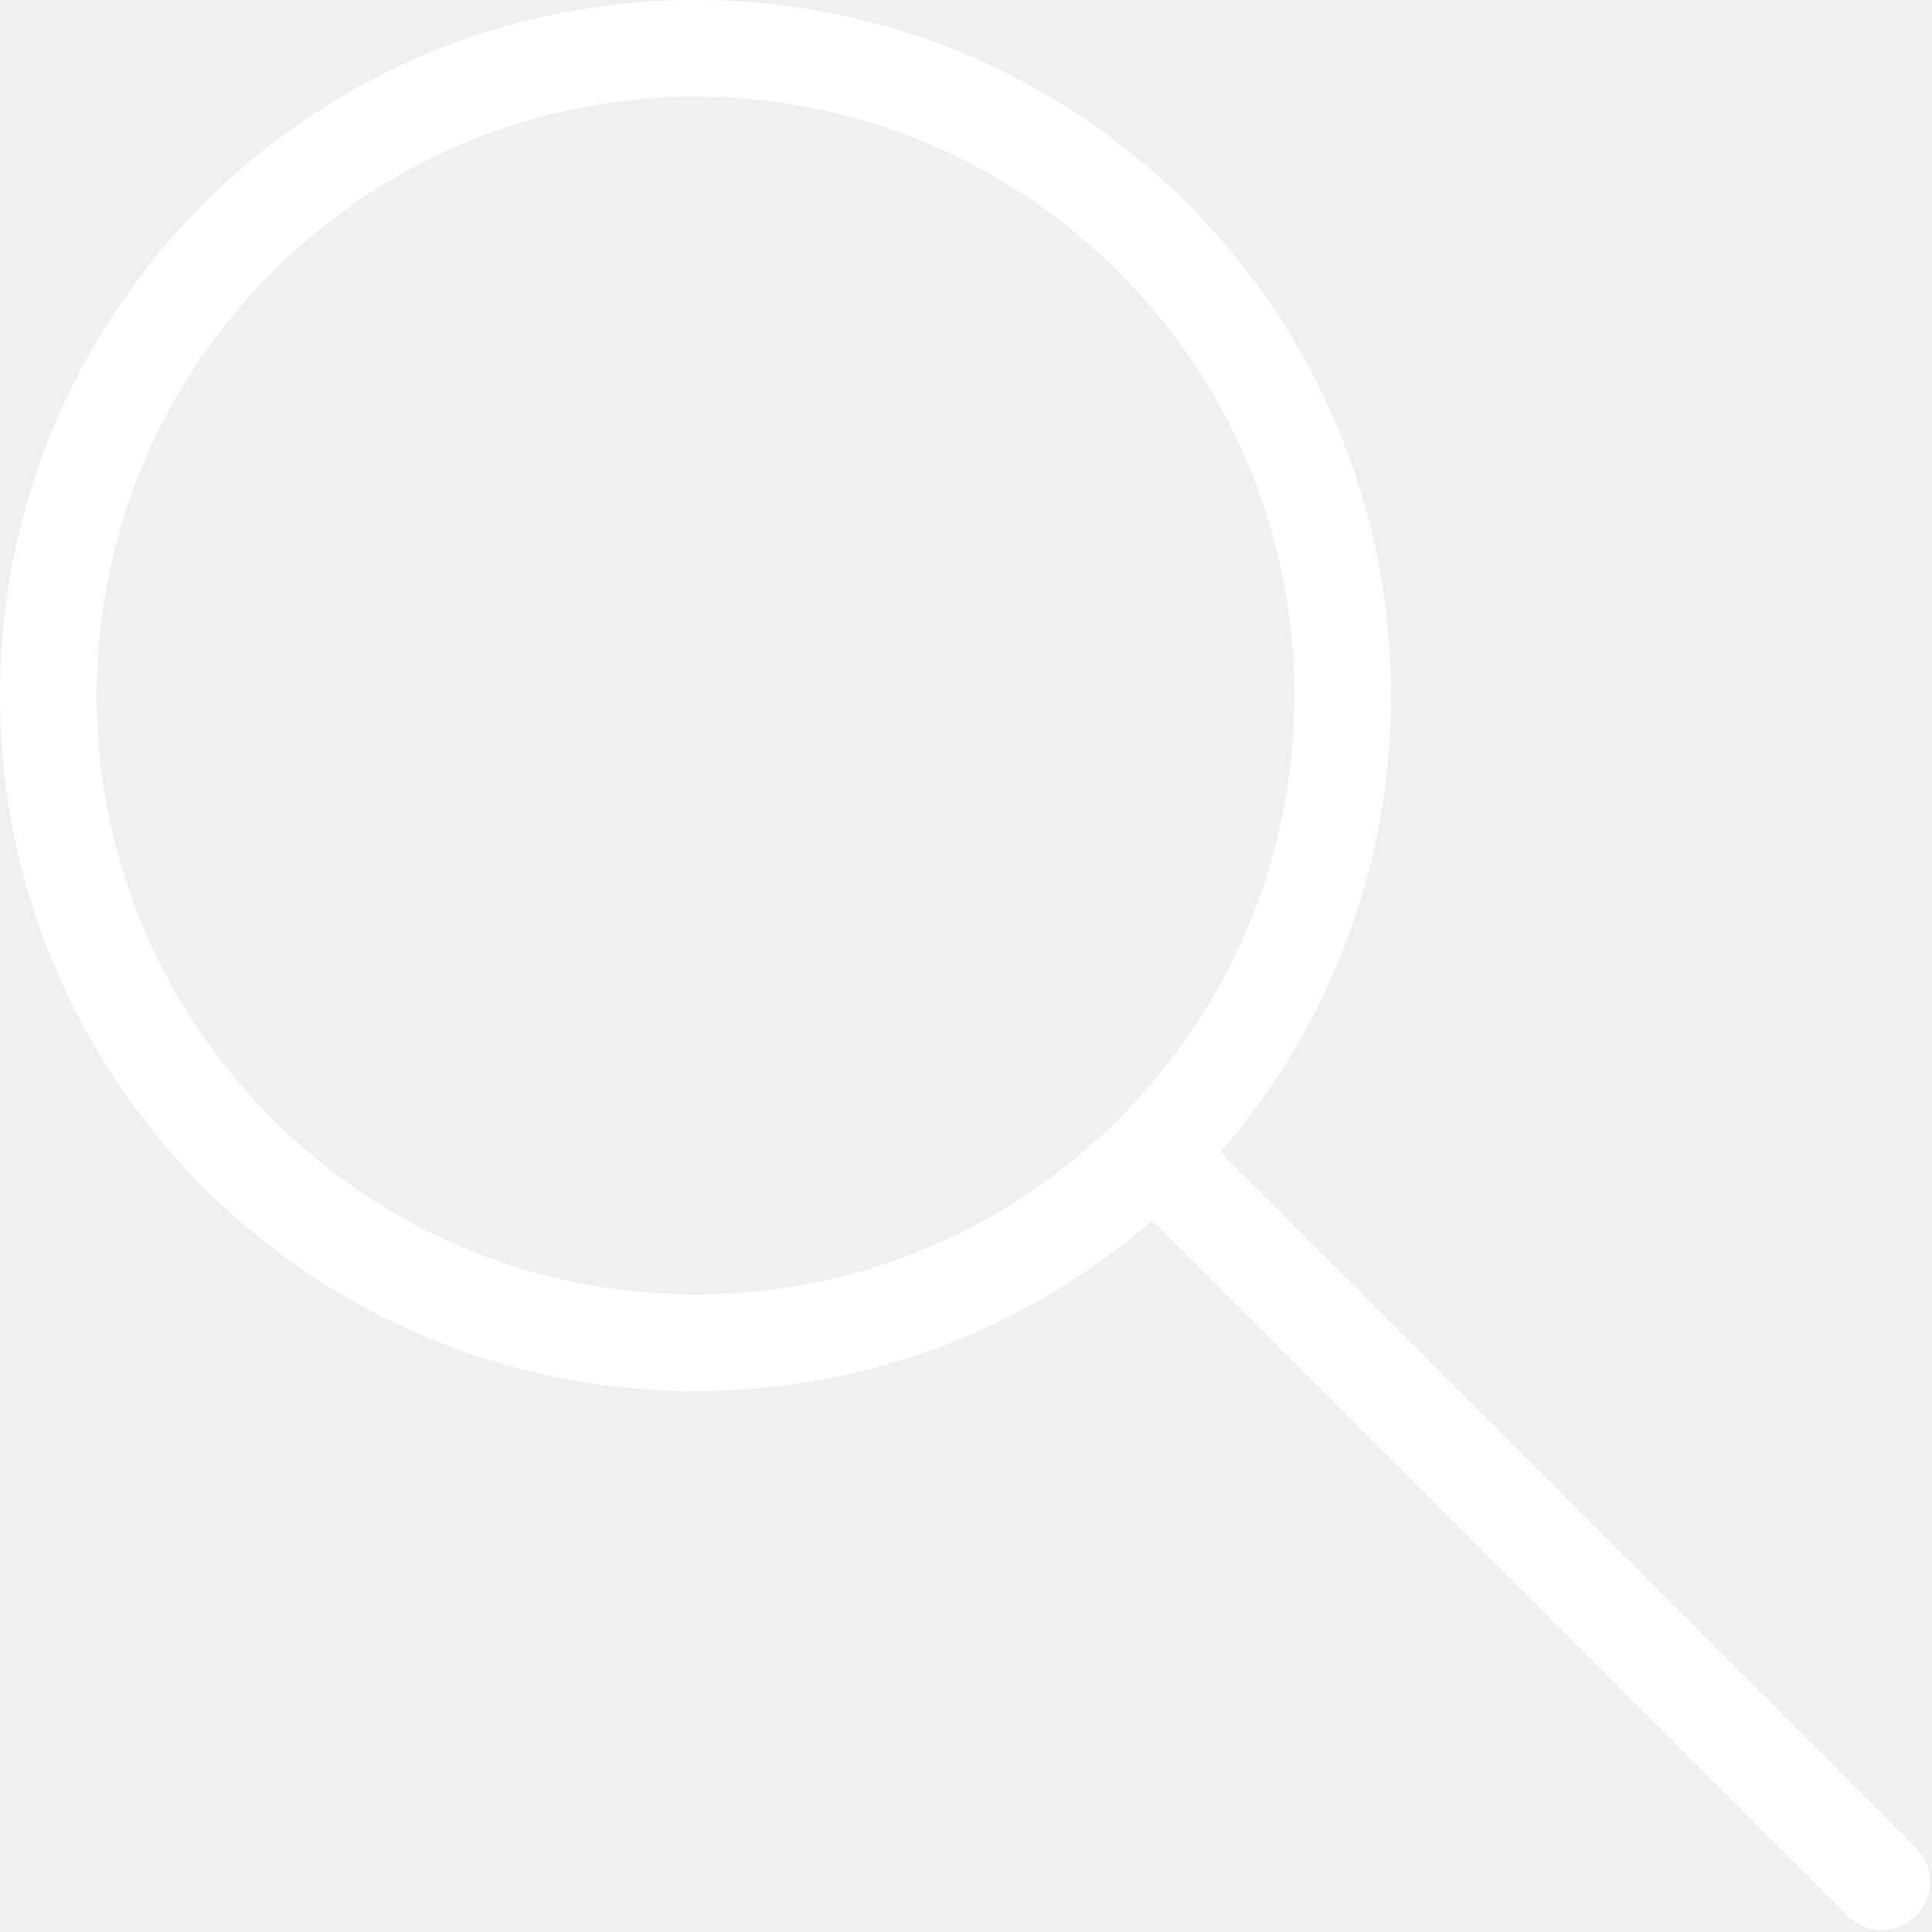
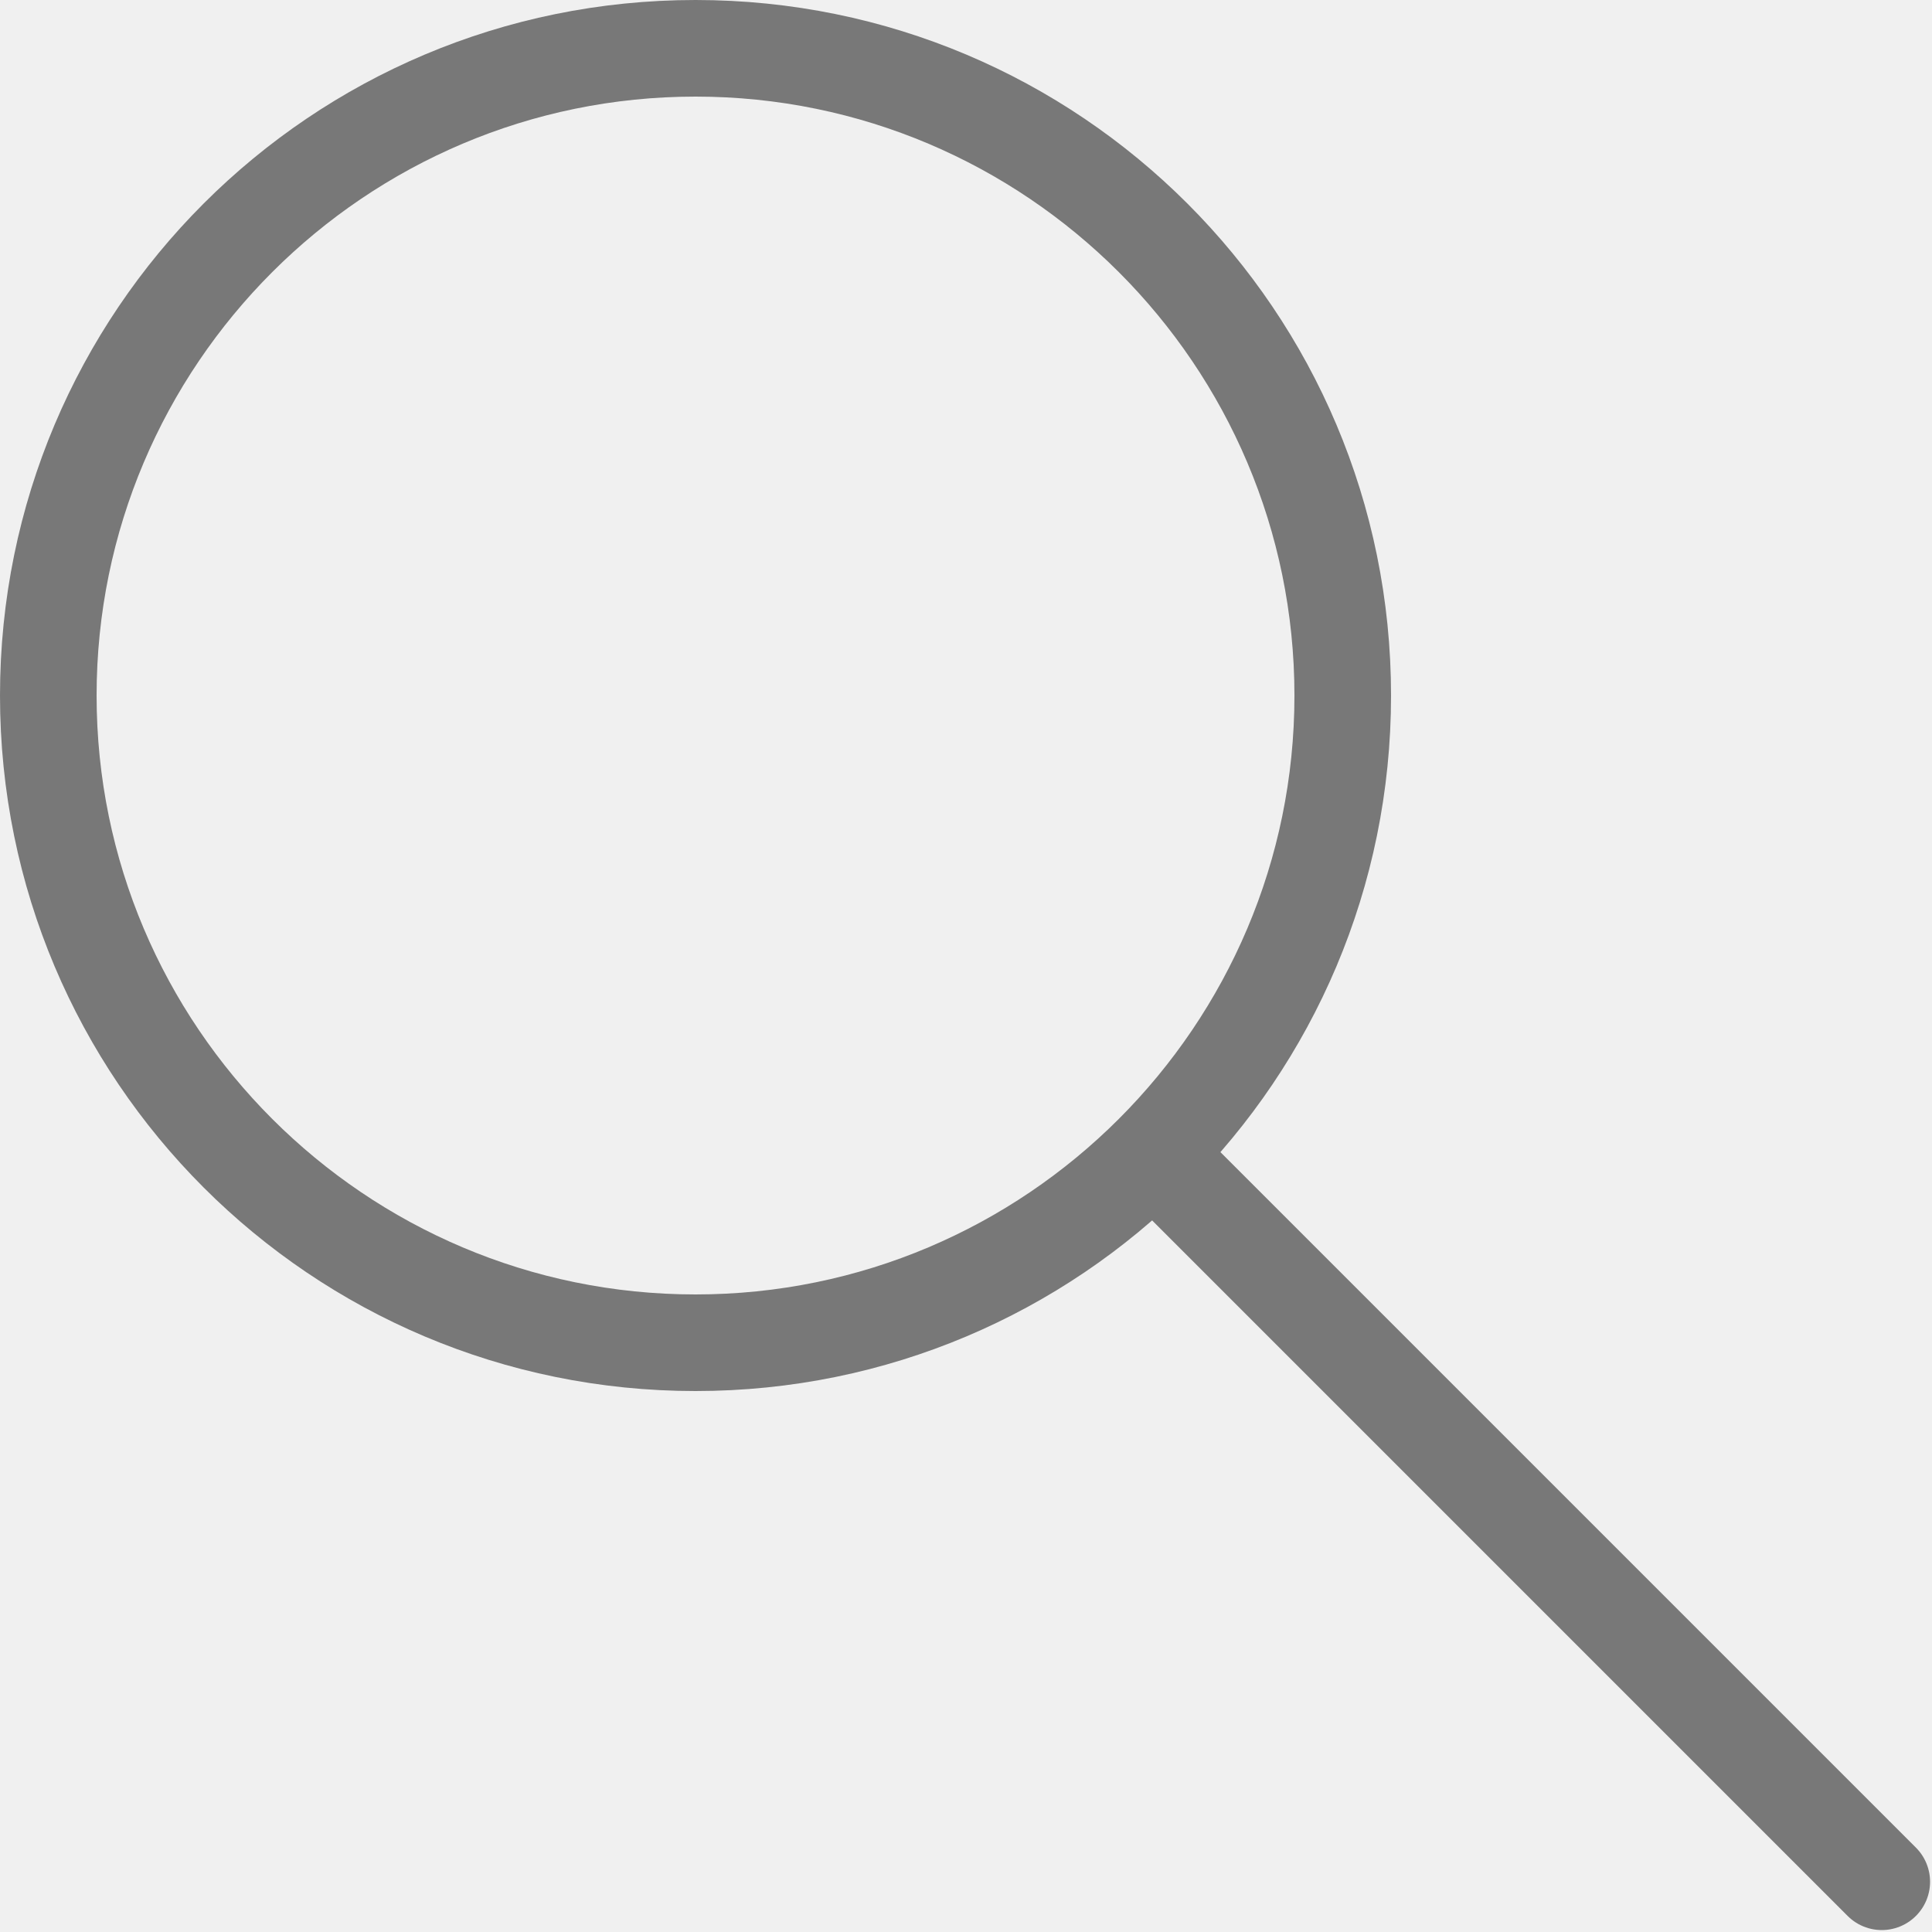
<svg xmlns="http://www.w3.org/2000/svg" version="1.1" id="search-icon" x="0px" y="0px" viewBox="0 0 100 100" style="enable-background:new 0 0 100 100;" xml:space="preserve">
  <style type="text/css">
		.st0 {
- 			fill: #ffffff;
+ 			fill: #787878;
		}

		.st1 {
			fill: none;
- 			stroke: #ffffff;
+ 			stroke: #787878;
			stroke-width: 5;
			stroke-linecap: round;
			stroke-linejoin: round;
			stroke-miterlimit: 10;
		}
	</style>
  <path class="st0" d="M36,5c17.1,0,31,13.9,31,31S53.1,67,36,67S5,53.1,5,36S18.9,5,36,5 M36,0C16.1,0,0,16.1,0,36s16.1,36,36,36    s36-16.1,36-36S55.9,0,36,0L36,0z" />
  <line class="st1" x1="60.8" y1="60.8" x2="97.4" y2="97.4" />
</svg>
